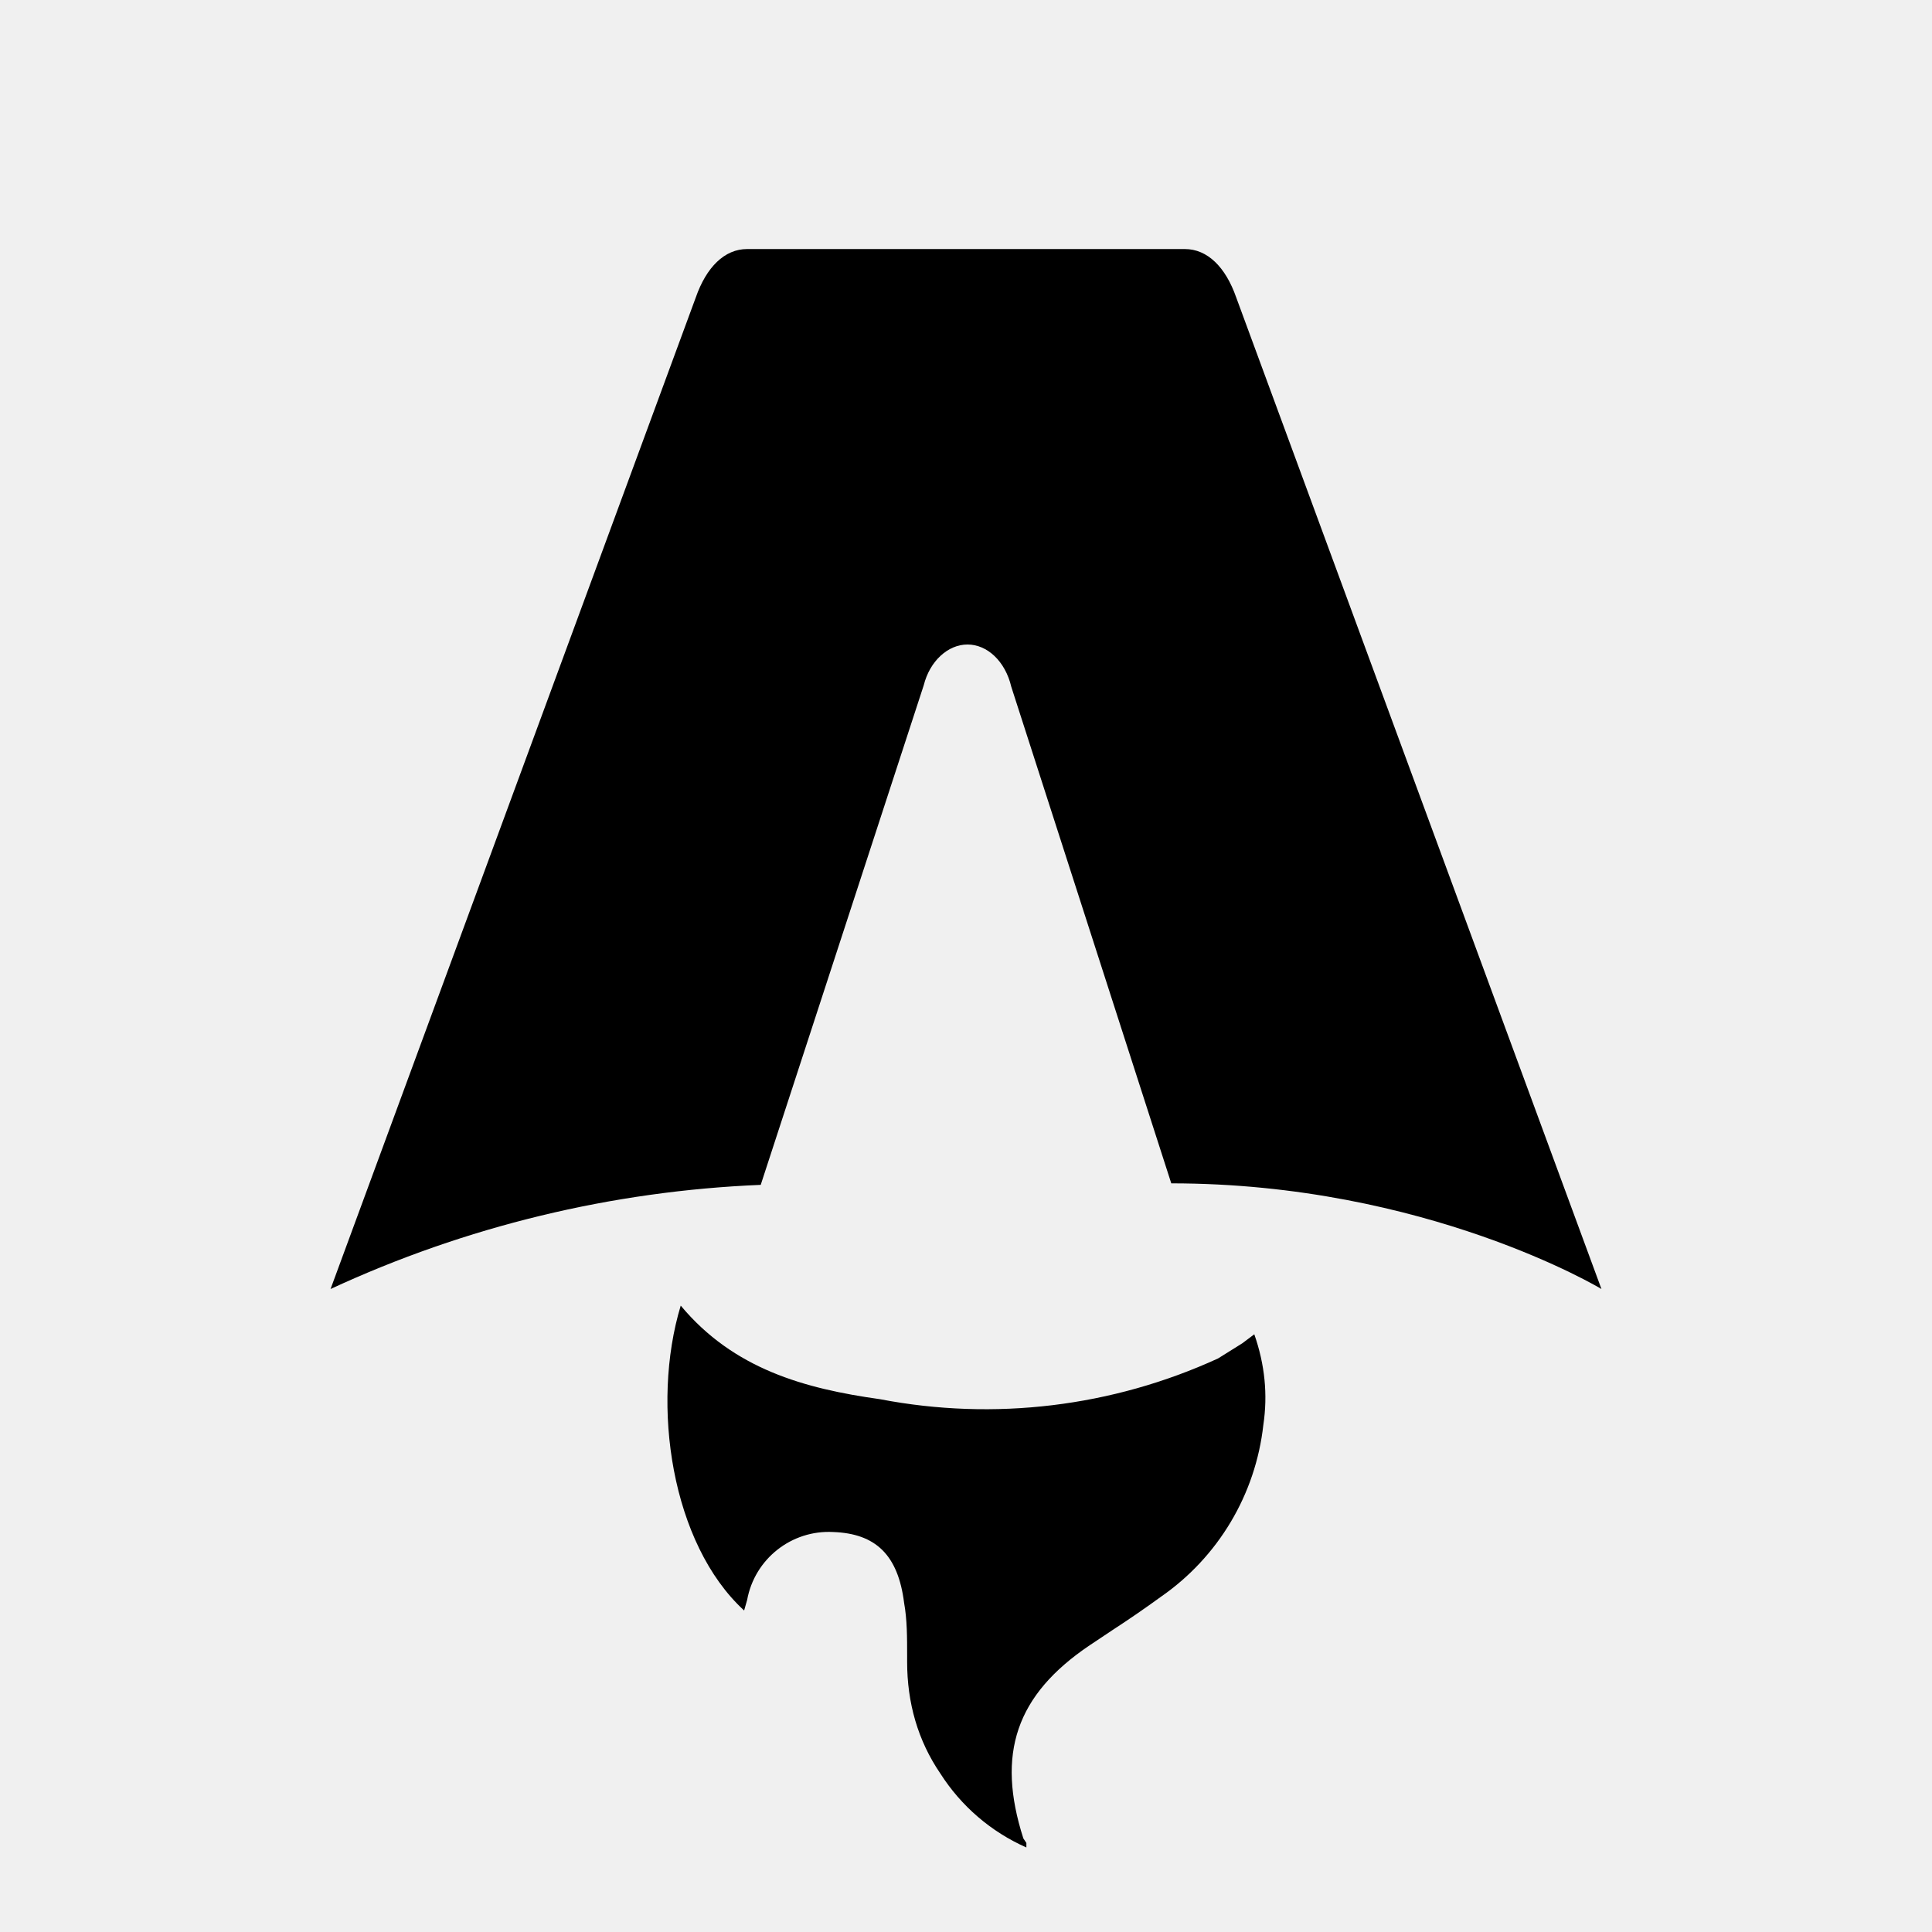
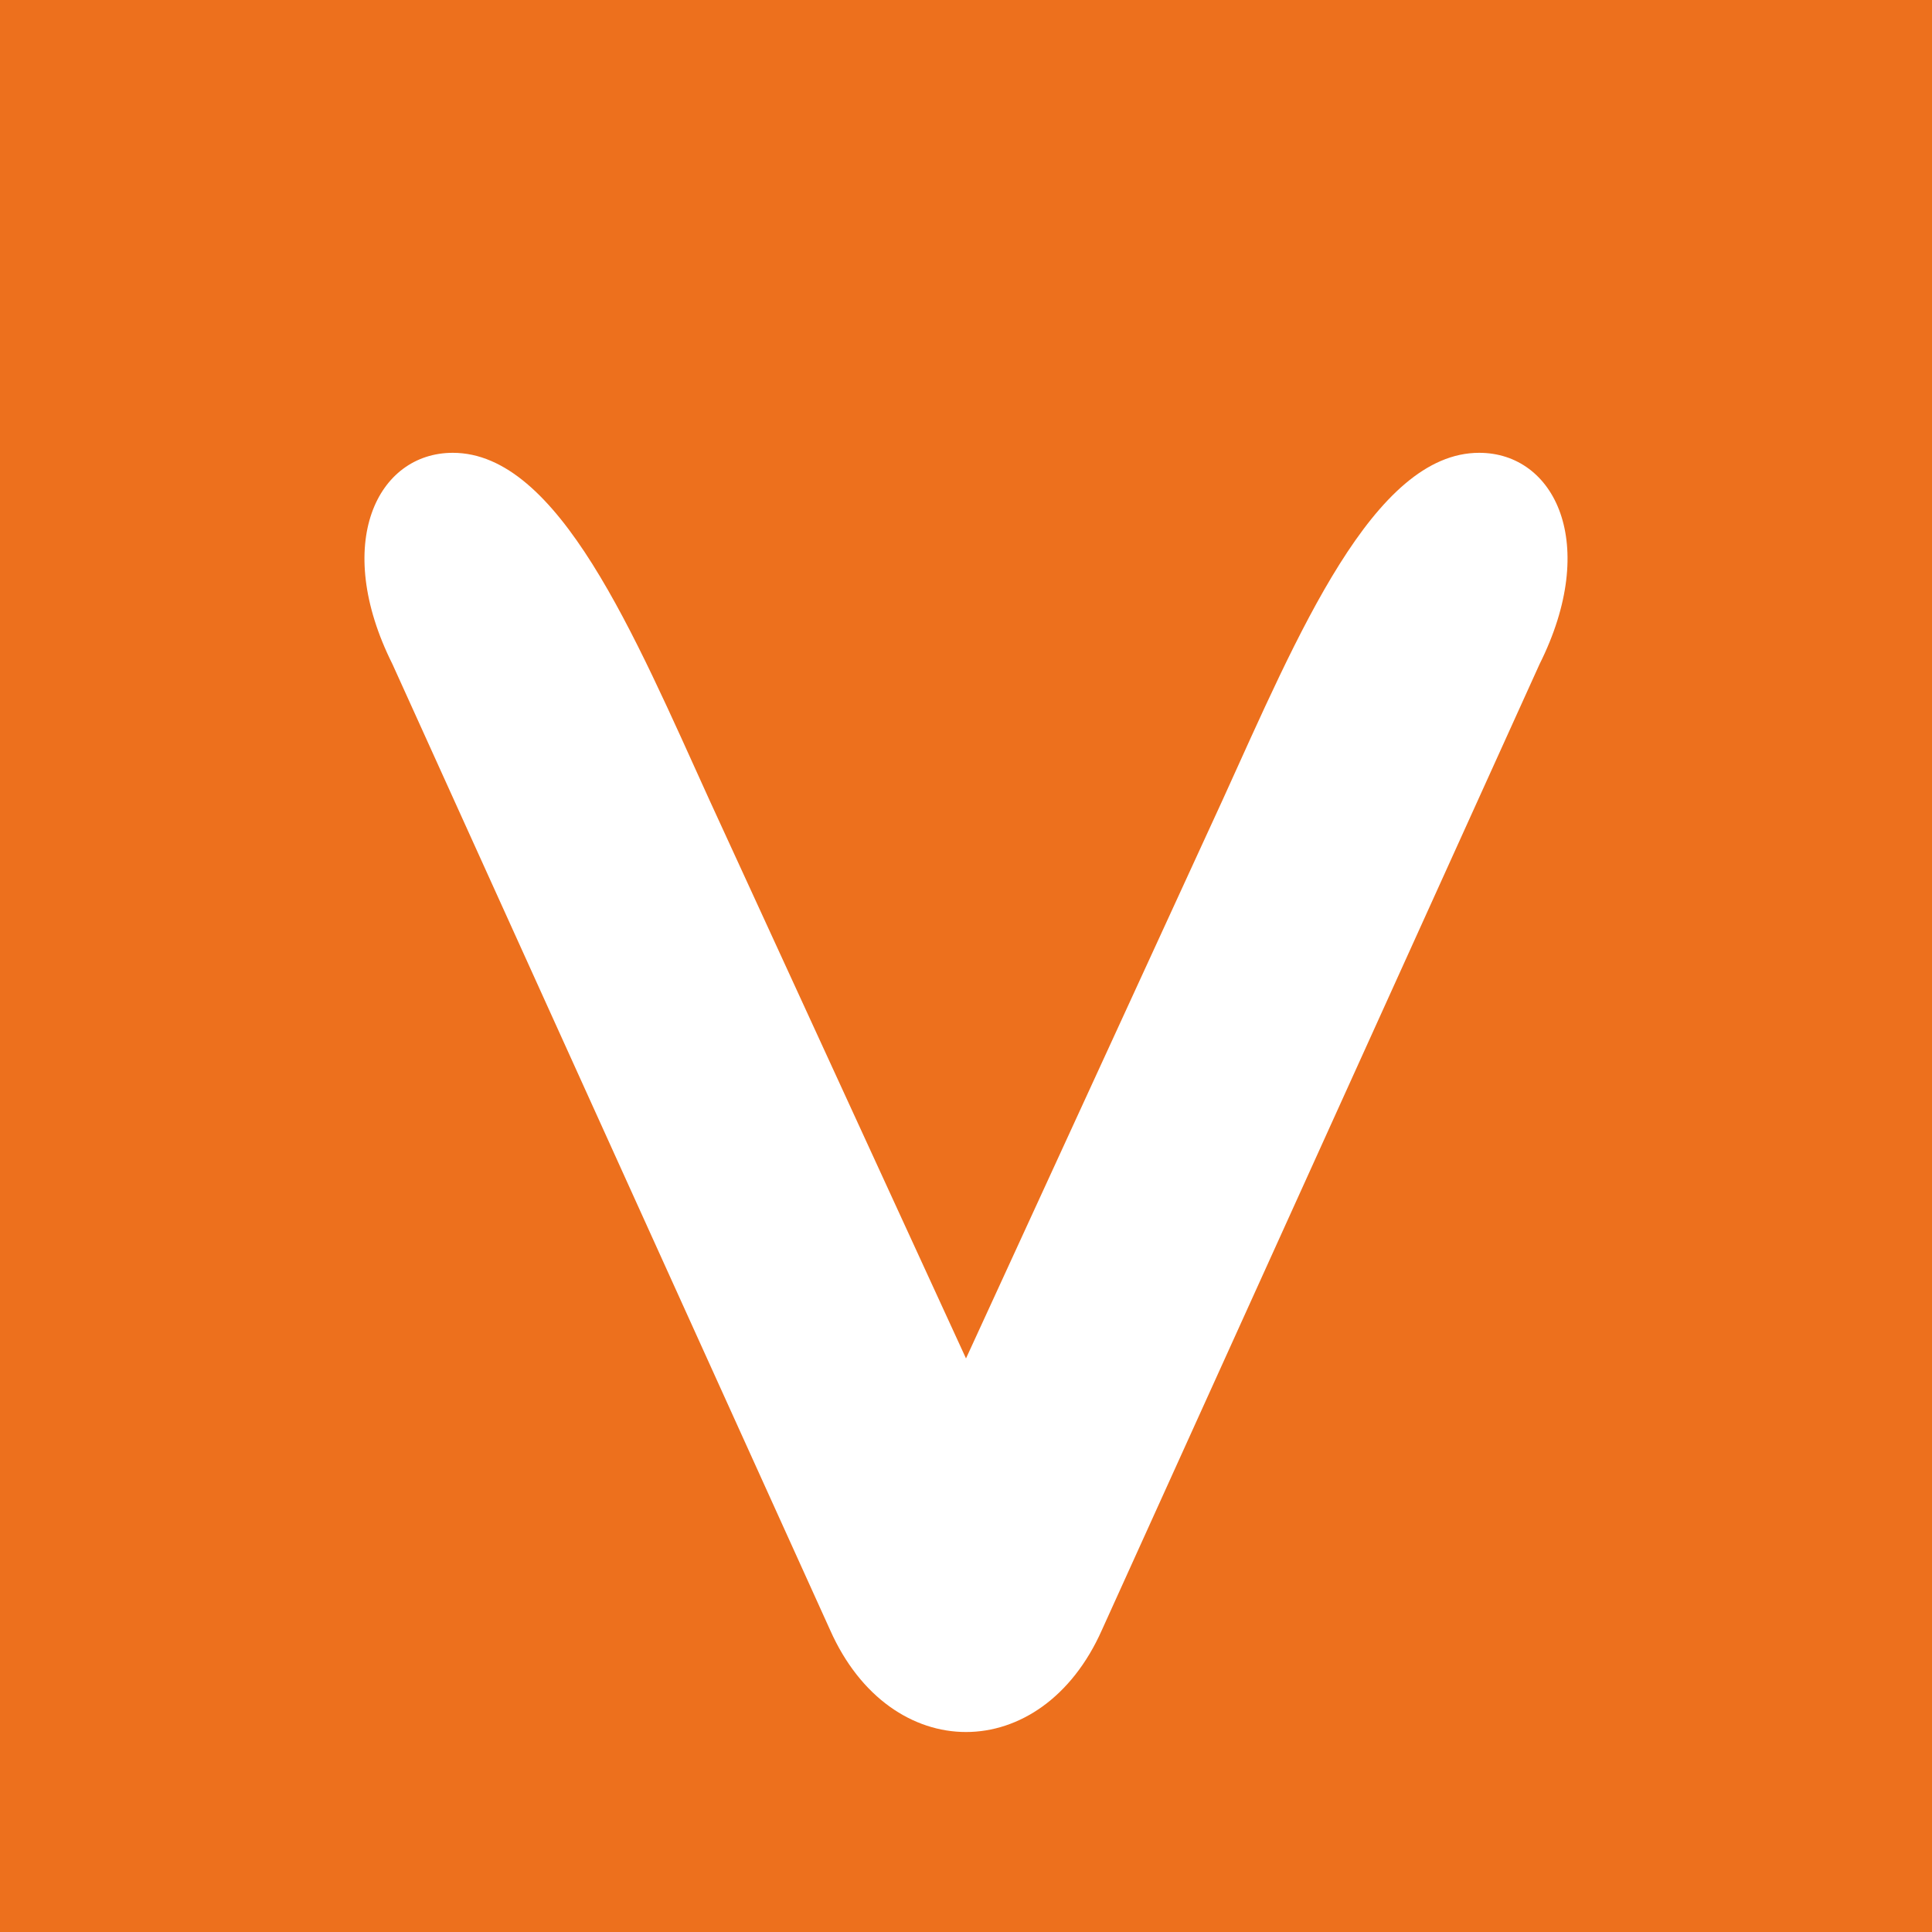
- <svg xmlns="http://www.w3.org/2000/svg" fill="none" viewBox="0 0 128 128">
-   <path d="M50.4 78.5a75.1 75.1 0 0 0-28.5 6.9l24.2-65.7c.7-2 1.9-3.2 3.4-3.2h29c1.5 0 2.7 1.2 3.4 3.2l24.2 65.7s-11.6-7-28.5-7L67 45.5c-.4-1.7-1.6-2.8-2.9-2.8-1.3 0-2.5 1.1-2.9 2.7L50.4 78.5Zm-1.1 28.2Zm-4.2-20.2c-2 6.6-.6 15.8 4.2 20.2a17.5 17.5 0 0 1 .2-.7 5.5 5.5 0 0 1 5.7-4.5c2.8.1 4.3 1.5 4.7 4.7.2 1.1.2 2.3.2 3.5v.4c0 2.7.7 5.2 2.2 7.4a13 13 0 0 0 5.7 4.9v-.3l-.2-.3c-1.8-5.6-.5-9.5 4.4-12.8l1.5-1a73 73 0 0 0 3.2-2.2 16 16 0 0 0 6.8-11.4c.3-2 .1-4-.6-6l-.8.6-1.6 1a37 37 0 0 1-22.4 2.7c-5-.7-9.7-2-13.2-6.2Z" />
-   <style>
-         path { fill: #000; }
-         @media (prefers-color-scheme: dark) {
-             path { fill: #FFF; }
-         }
-     </style>
+ <svg xmlns="http://www.w3.org/2000/svg" viewBox="0 0 128 128">
+   <rect width="128" height="128" fill="#ED701D" />
+   <path fill="#ffffff" d="         M30 30         C25 30 22 36 26 44         L55 108         C59 117 69 117 73 108         L102 44         C106 36 103 30 98 30         C91 30 86 42 81 53         L64 90         L47 53         C42 42 37 30 30 30         Z     " />
</svg>
